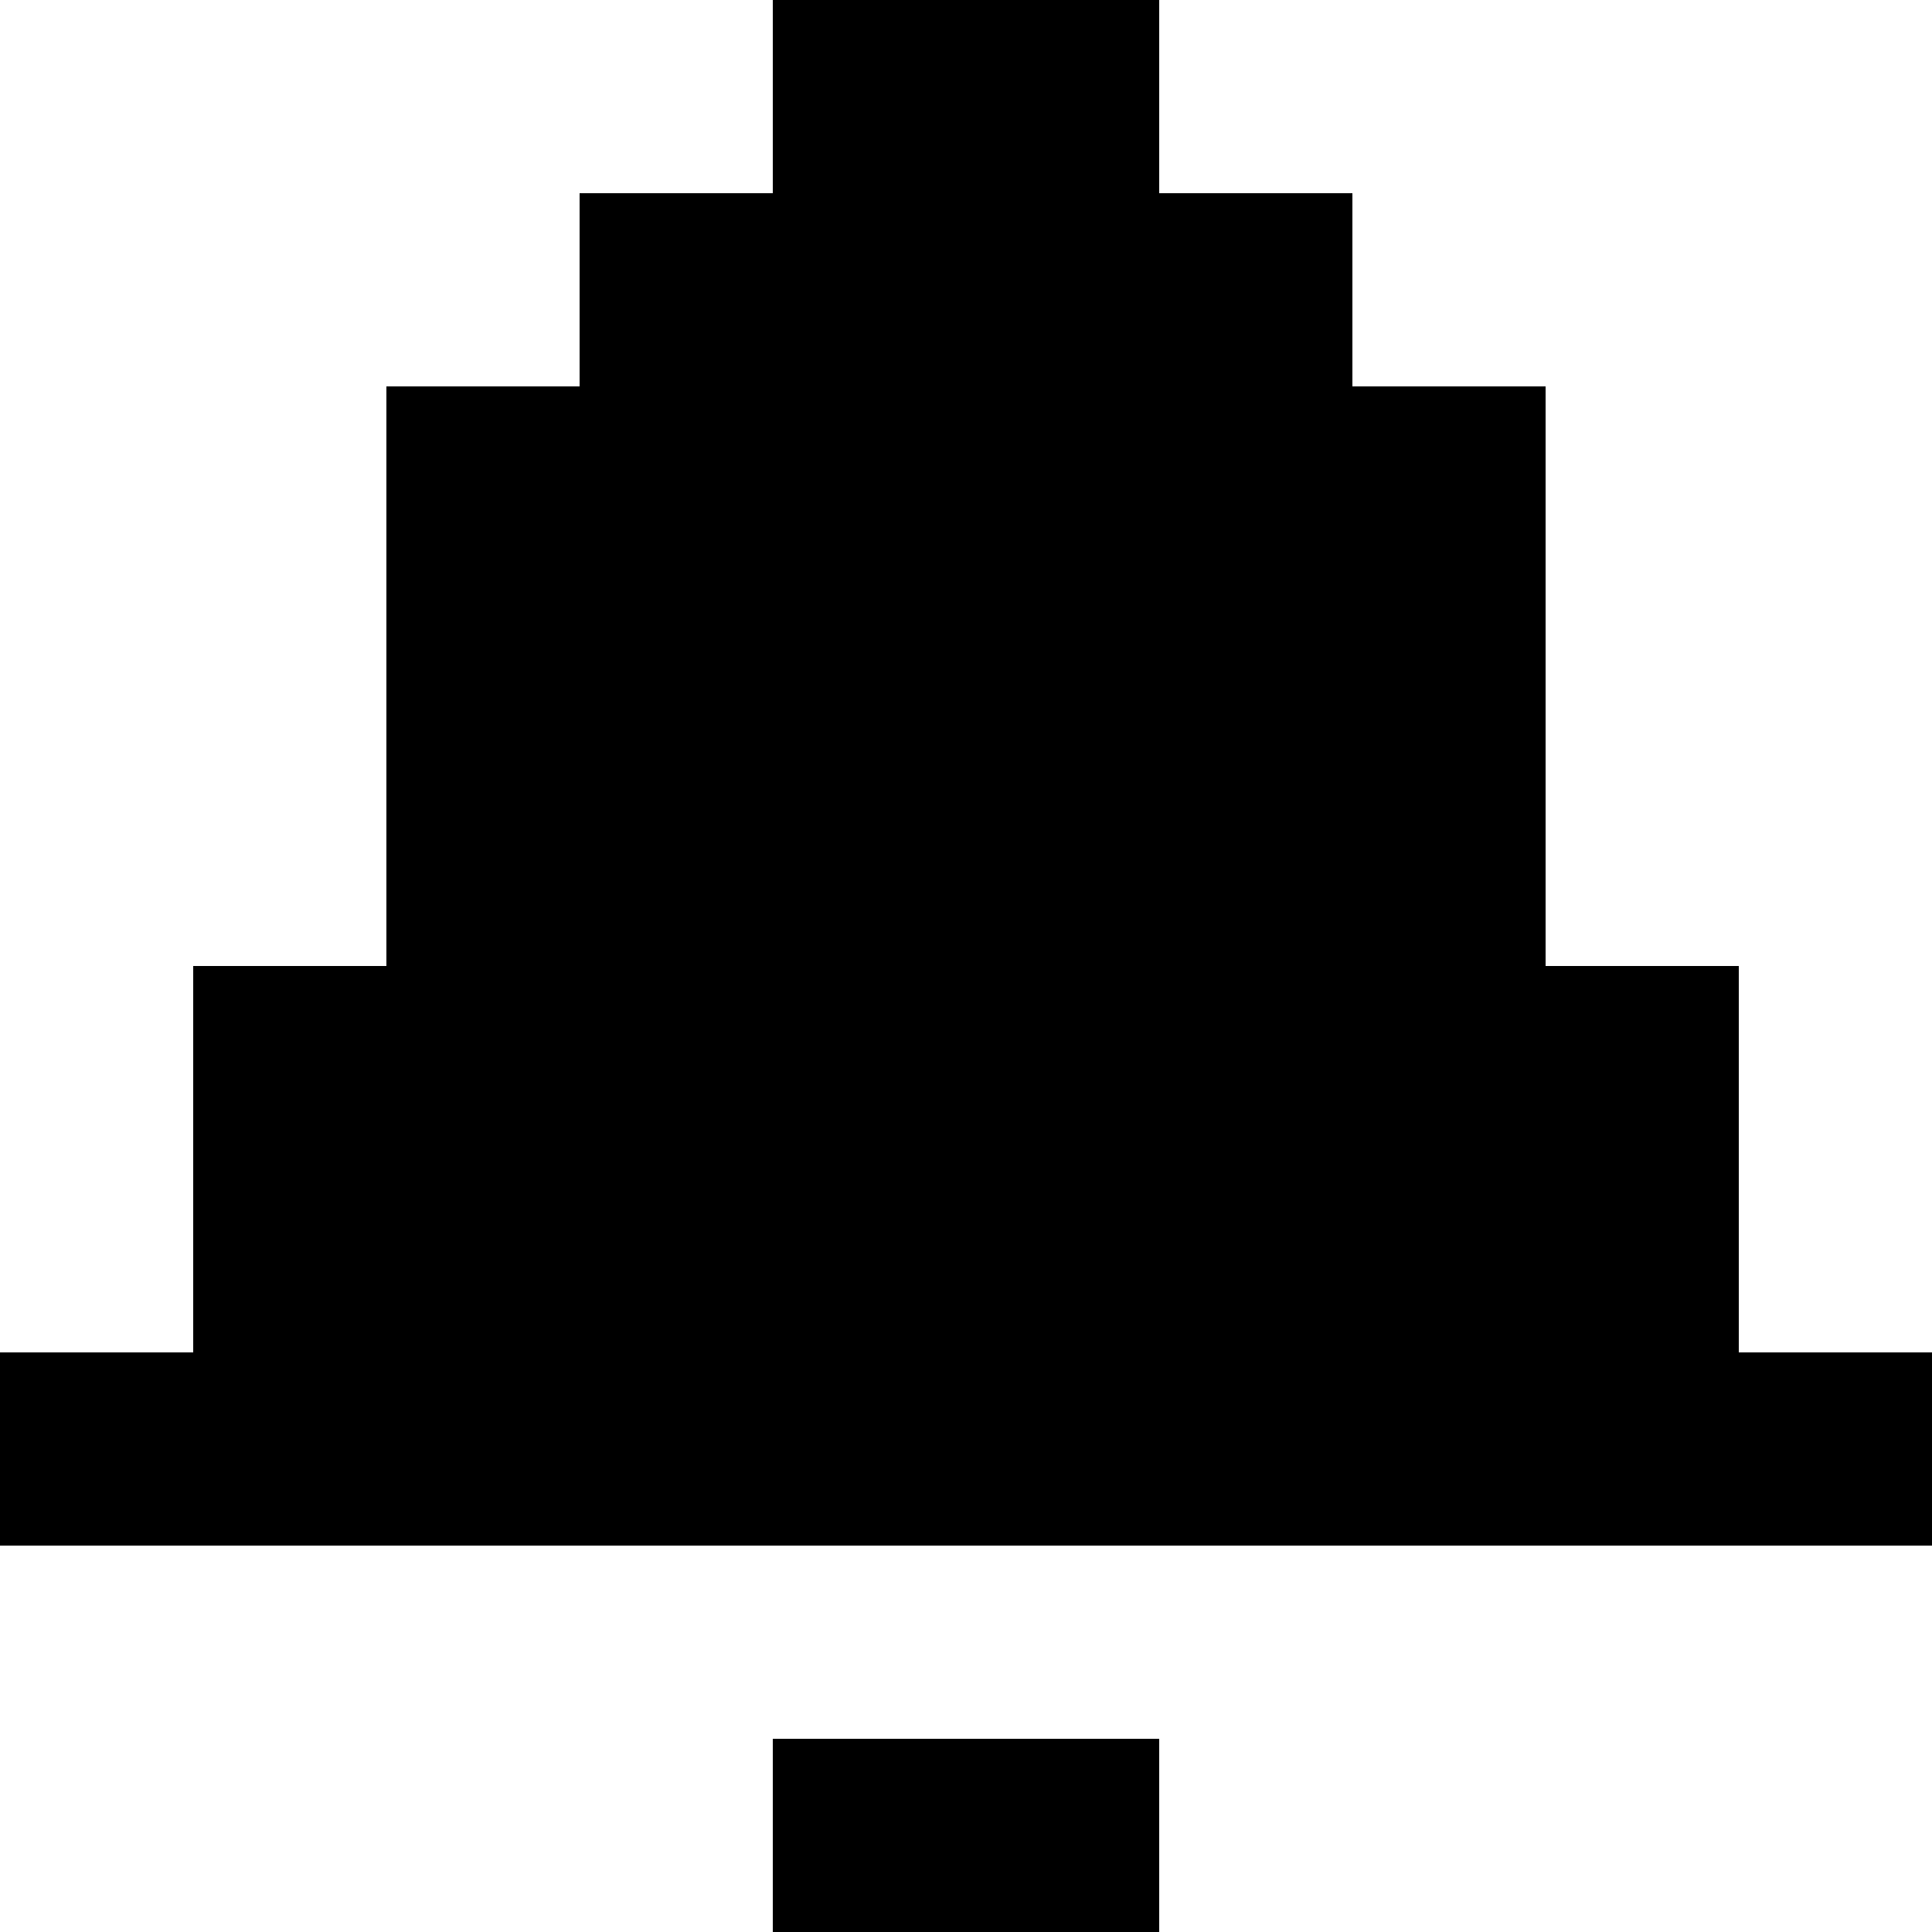
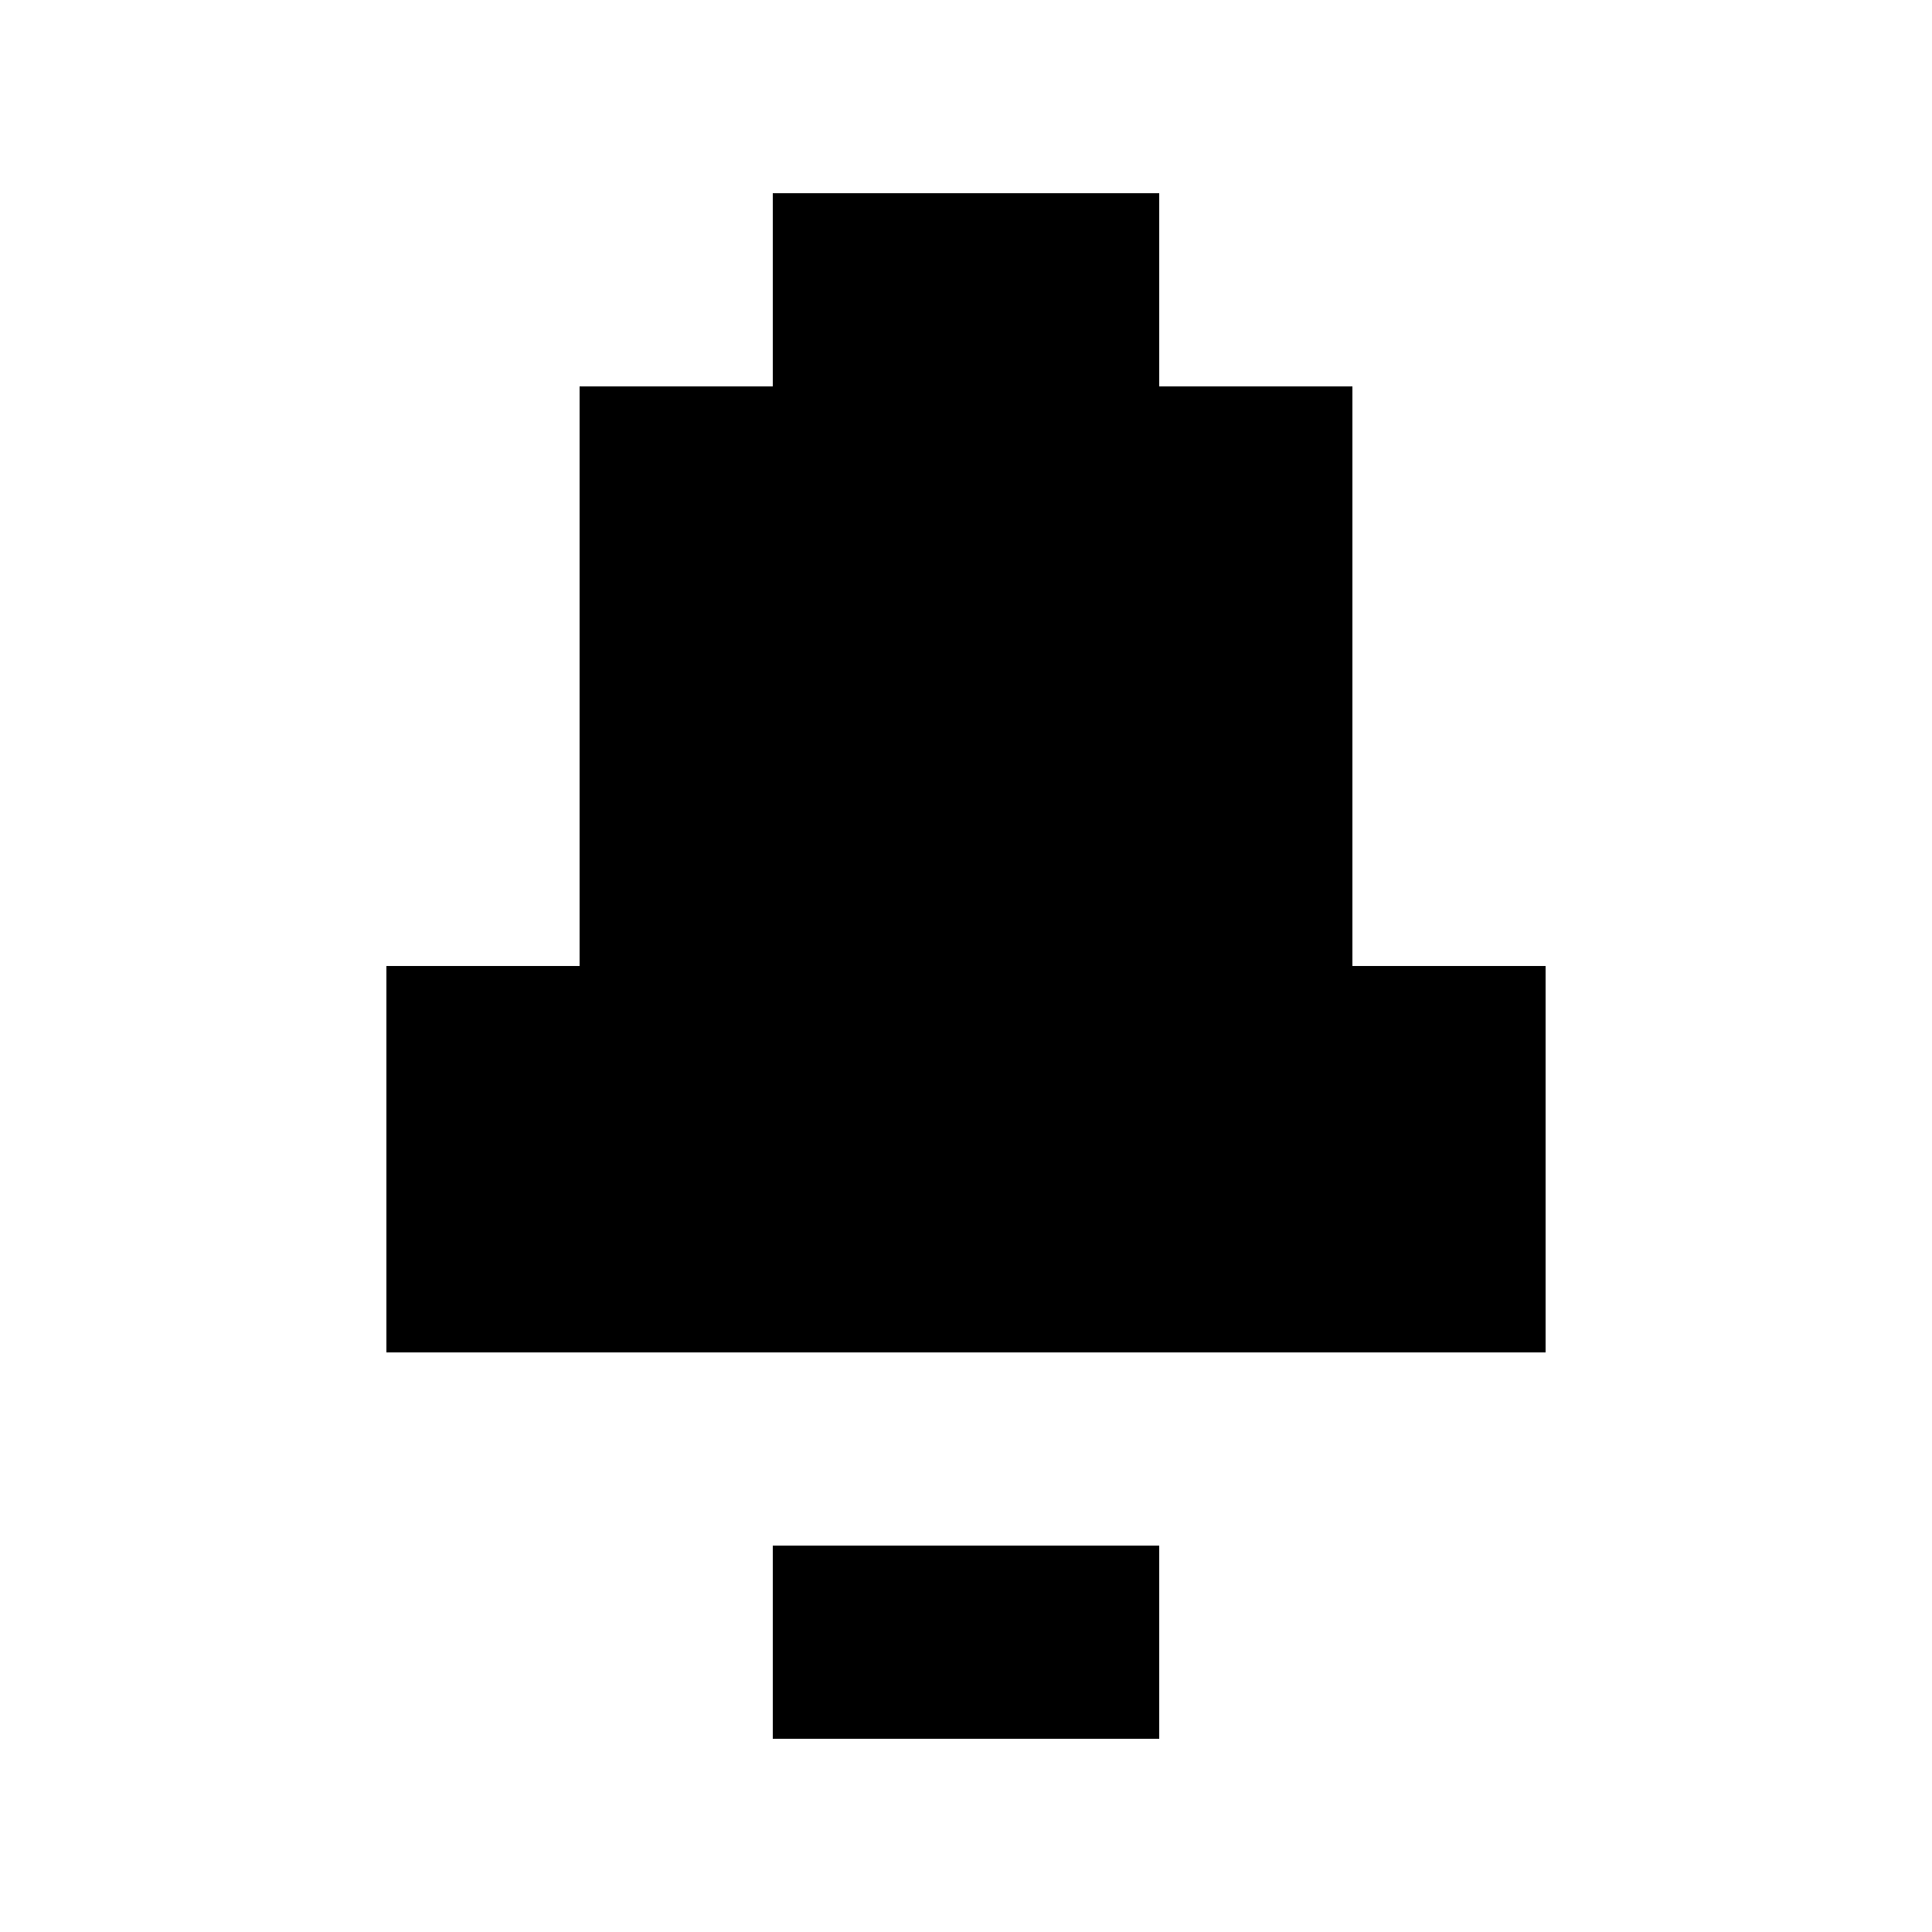
<svg xmlns="http://www.w3.org/2000/svg" width="20" height="20" viewBox="0 0 10 10" shape-rendering="crispEdges" fill="currentColor" aria-hidden="true">
-   <rect x="4" y="0" width="2" height="1" />
-   <rect x="3" y="1" width="4" height="1" />
-   <rect x="2" y="2" width="6" height="1" />
-   <rect x="2" y="3" width="6" height="1" />
-   <rect x="2" y="4" width="6" height="1" />
-   <rect x="1" y="5" width="8" height="1" />
-   <rect x="1" y="6" width="8" height="1" />
-   <rect x="0" y="7" width="10" height="1" />
-   <rect x="4" y="9" width="2" height="1" />
+   <rect x="4" y="1" width="2" height="1" />
+   <rect x="3" y="2" width="4" height="1" />
+   <rect x="3" y="3" width="4" height="1" />
+   <rect x="3" y="4" width="4" height="1" />
+   <rect x="2" y="5" width="6" height="1" />
+   <rect x="2" y="6" width="6" height="1" />
+   <rect x="4" y="8" width="2" height="1" />
</svg>
